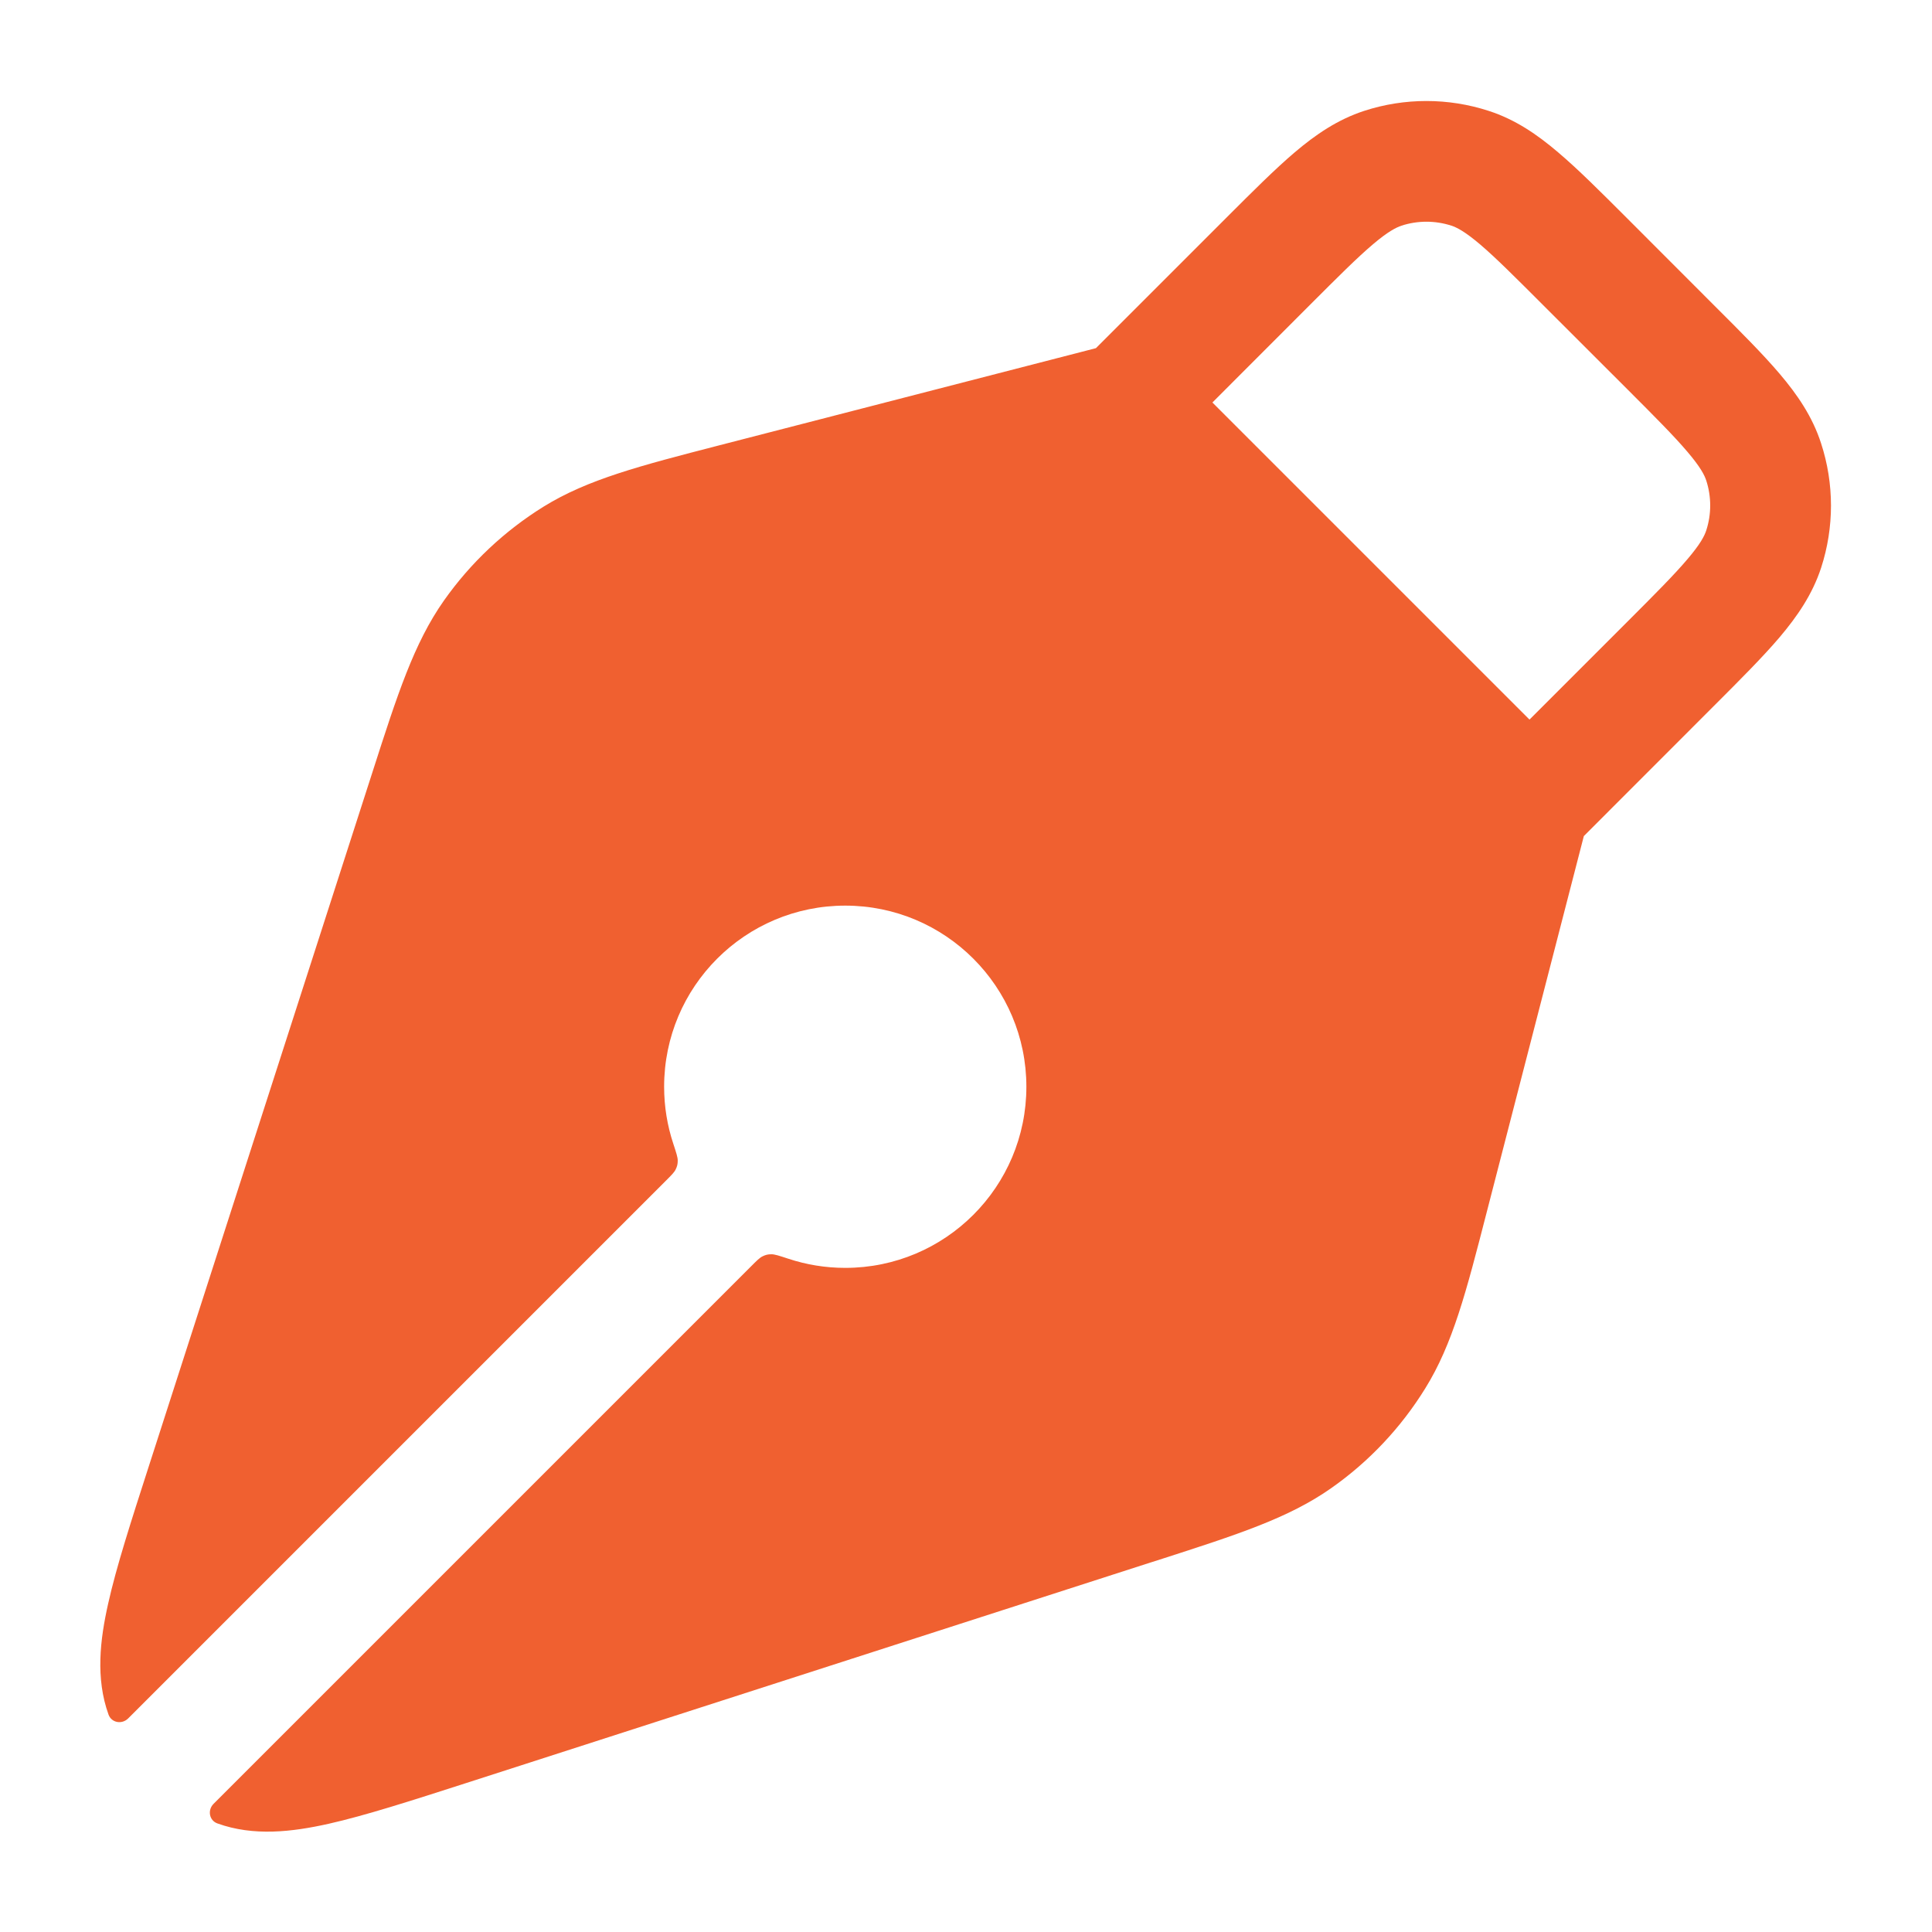
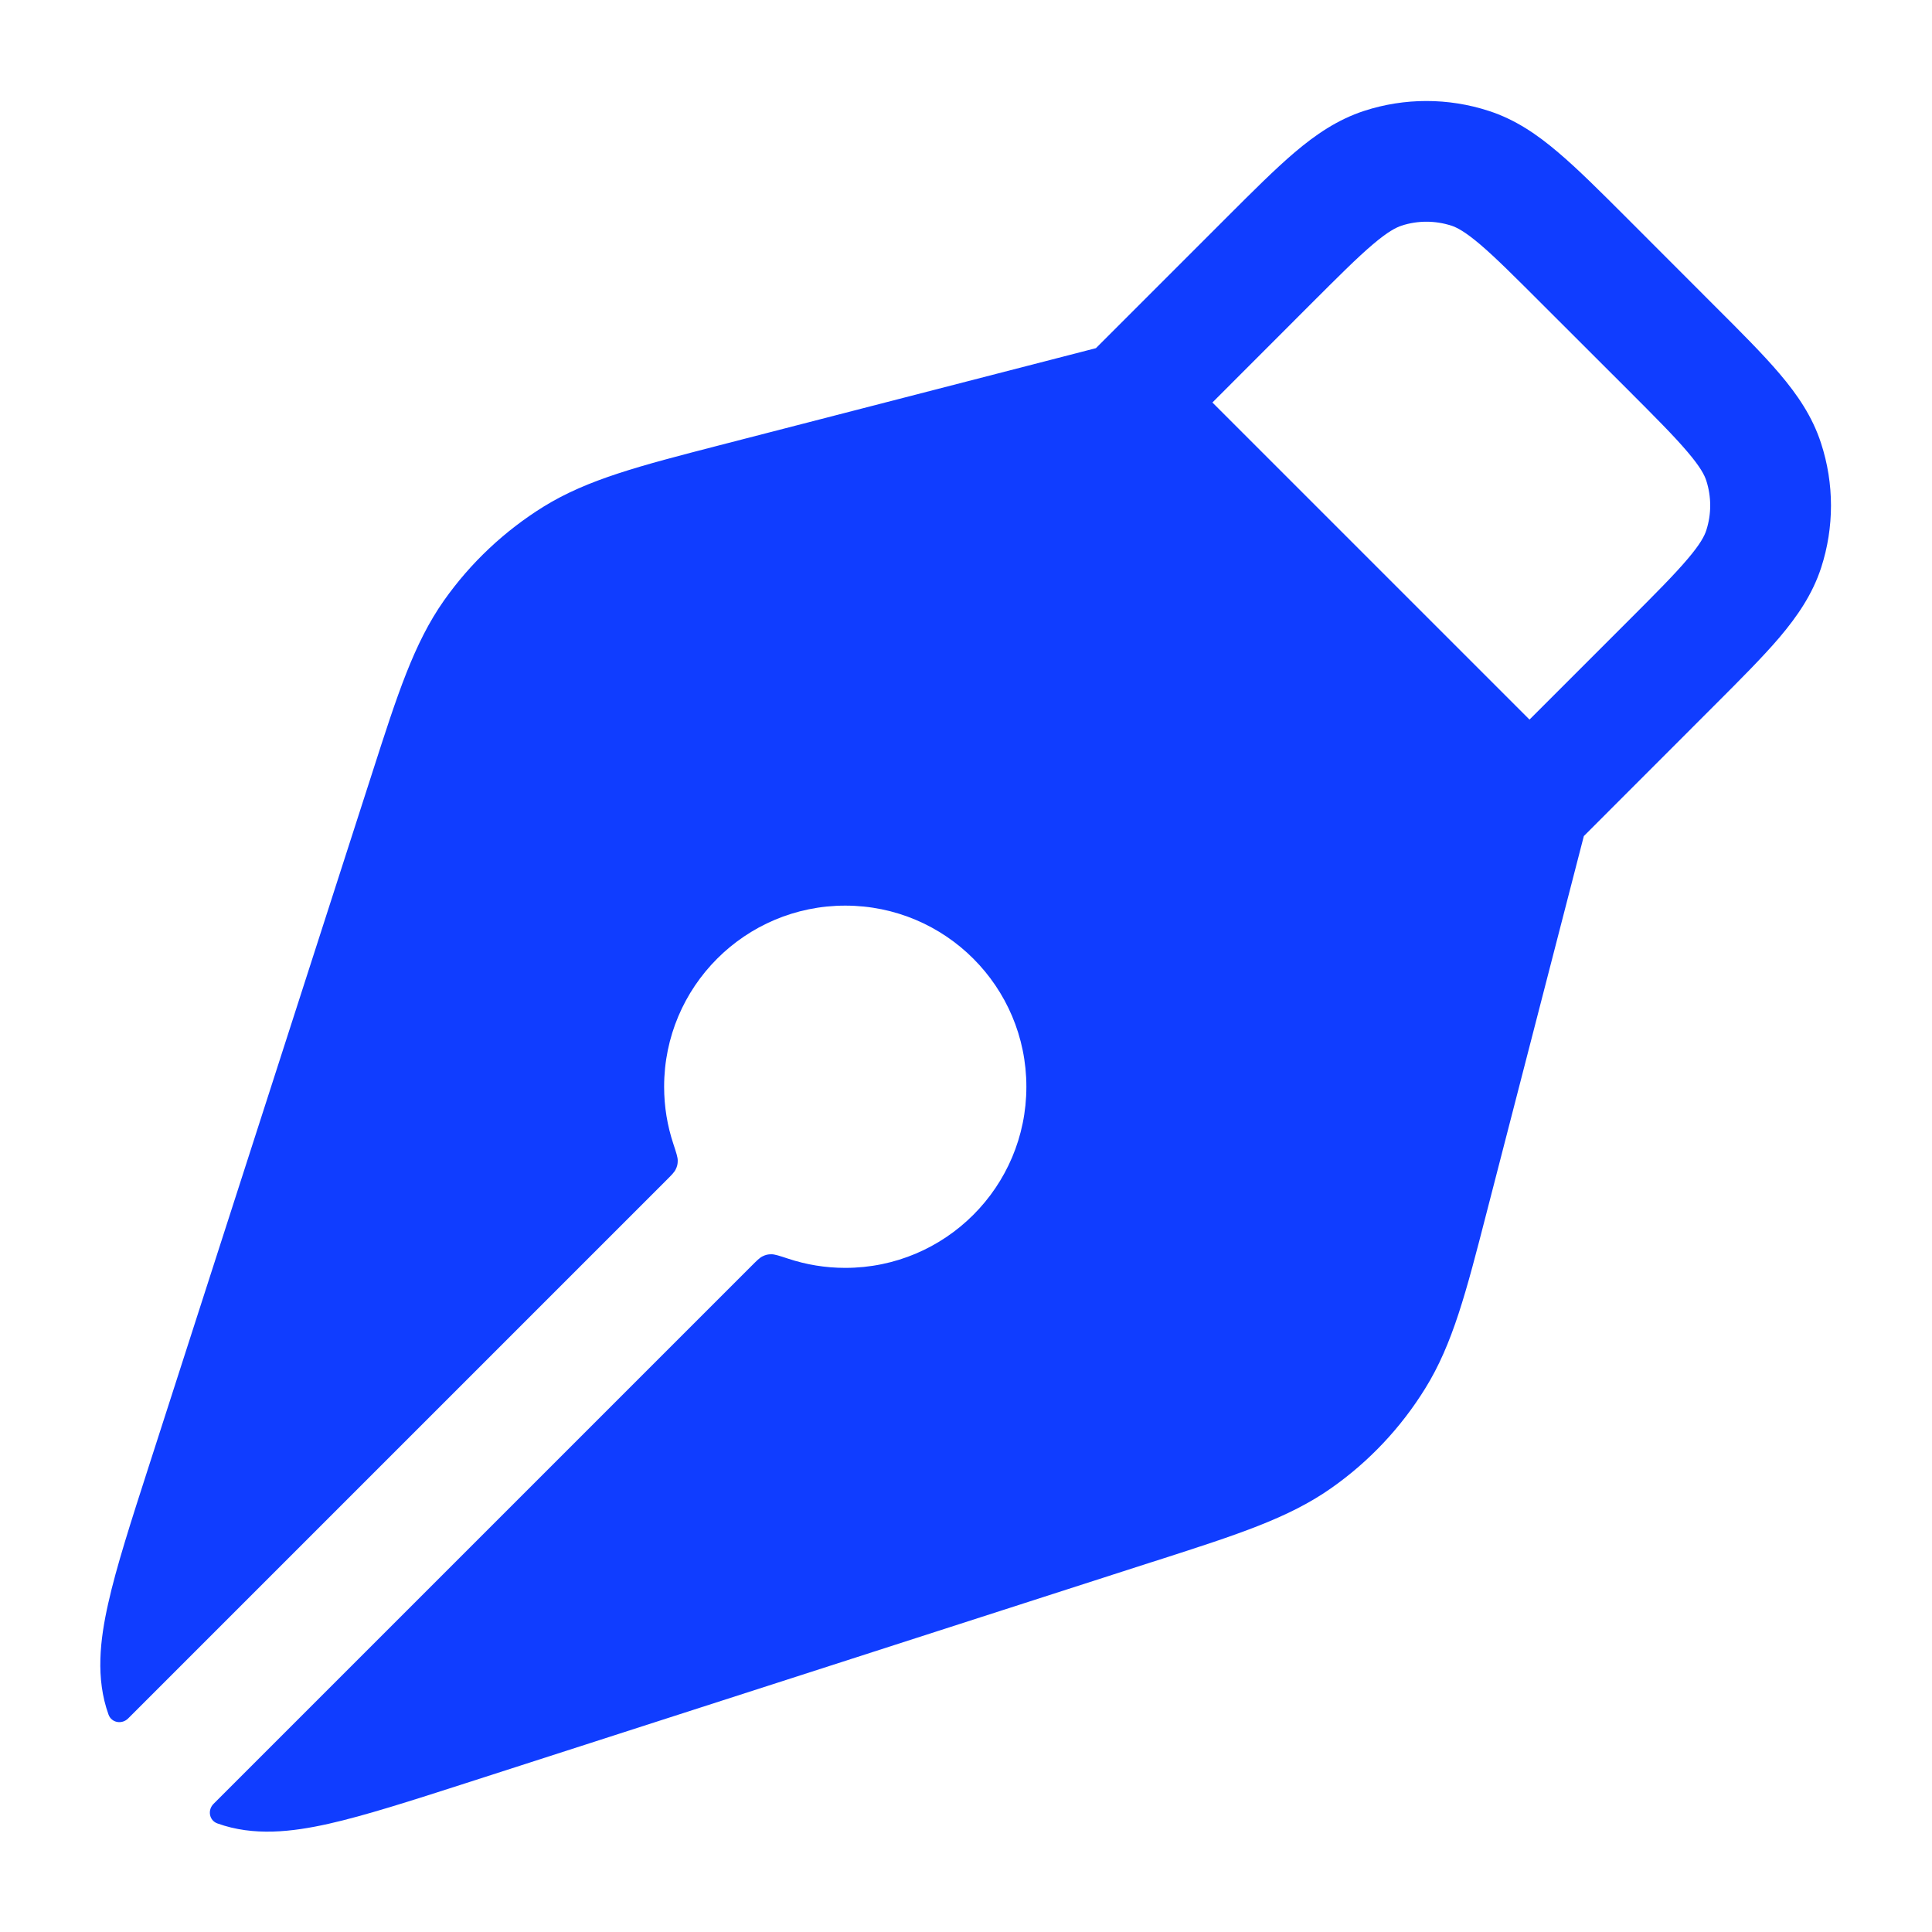
<svg xmlns="http://www.w3.org/2000/svg" viewBox="0 0 24 24" fill="none">
  <style>
- 		path { fill: #f06030; }
+ 		path { fill: #103dff; }
		@media (prefers-color-scheme: dark) {
- 			path { fill: #f8794c; }
+ 			path { fill: #607ffd; }
		}
	</style>
  <path fill-rule="evenodd" clip-rule="evenodd" d="M15.23 2.709L13.614 4.325L8.931 5.533C7.953 5.786 7.303 5.953 6.752 6.294C6.266 6.596 5.845 6.992 5.515 7.46C5.142 7.99 4.936 8.629 4.627 9.591L1.85 18.21C1.628 18.899 1.445 19.465 1.344 19.919C1.242 20.371 1.186 20.849 1.348 21.299C1.385 21.402 1.515 21.424 1.592 21.347L8.269 14.67C8.34 14.599 8.376 14.564 8.394 14.526C8.412 14.489 8.419 14.461 8.419 14.419C8.42 14.378 8.401 14.321 8.364 14.208C8.29 13.985 8.25 13.747 8.25 13.5C8.25 12.257 9.257 11.25 10.5 11.25C11.743 11.25 12.75 12.257 12.75 13.5C12.75 14.743 11.743 15.75 10.5 15.75C10.253 15.75 10.015 15.71 9.792 15.636C9.679 15.599 9.622 15.58 9.581 15.581C9.539 15.581 9.511 15.588 9.474 15.606C9.436 15.624 9.401 15.66 9.33 15.731L2.653 22.408C2.576 22.485 2.598 22.614 2.7 22.651C3.151 22.814 3.629 22.757 4.081 22.656C4.534 22.554 5.101 22.372 5.79 22.15L14.295 19.409L14.299 19.408L14.409 19.373C15.371 19.063 16.01 18.858 16.54 18.484C17.008 18.155 17.404 17.734 17.705 17.247C18.047 16.696 18.214 16.047 18.466 15.068L19.675 10.386L21.292 8.768C21.62 8.44 21.898 8.162 22.108 7.915C22.327 7.656 22.515 7.383 22.623 7.052C22.786 6.55 22.786 6.009 22.622 5.507C22.515 5.175 22.327 4.902 22.108 4.644C21.898 4.397 21.62 4.119 21.291 3.791L20.209 2.708C19.881 2.38 19.602 2.101 19.355 1.892C19.097 1.672 18.824 1.484 18.492 1.377C17.99 1.214 17.449 1.214 16.947 1.377C16.616 1.485 16.343 1.672 16.084 1.892C15.837 2.102 15.559 2.38 15.23 2.709ZM18.029 2.803C17.828 2.738 17.611 2.738 17.411 2.803C17.343 2.826 17.242 2.876 17.055 3.035C16.86 3.2 16.625 3.435 16.27 3.79L15.061 5L19 8.939L20.21 7.729C20.565 7.374 20.799 7.139 20.964 6.944C21.123 6.757 21.174 6.657 21.196 6.588C21.261 6.388 21.261 6.171 21.196 5.97C21.174 5.902 21.123 5.802 20.964 5.615C20.799 5.42 20.565 5.185 20.21 4.83L19.169 3.79C18.814 3.435 18.579 3.2 18.385 3.035C18.197 2.876 18.097 2.825 18.029 2.803Z" />
</svg>
